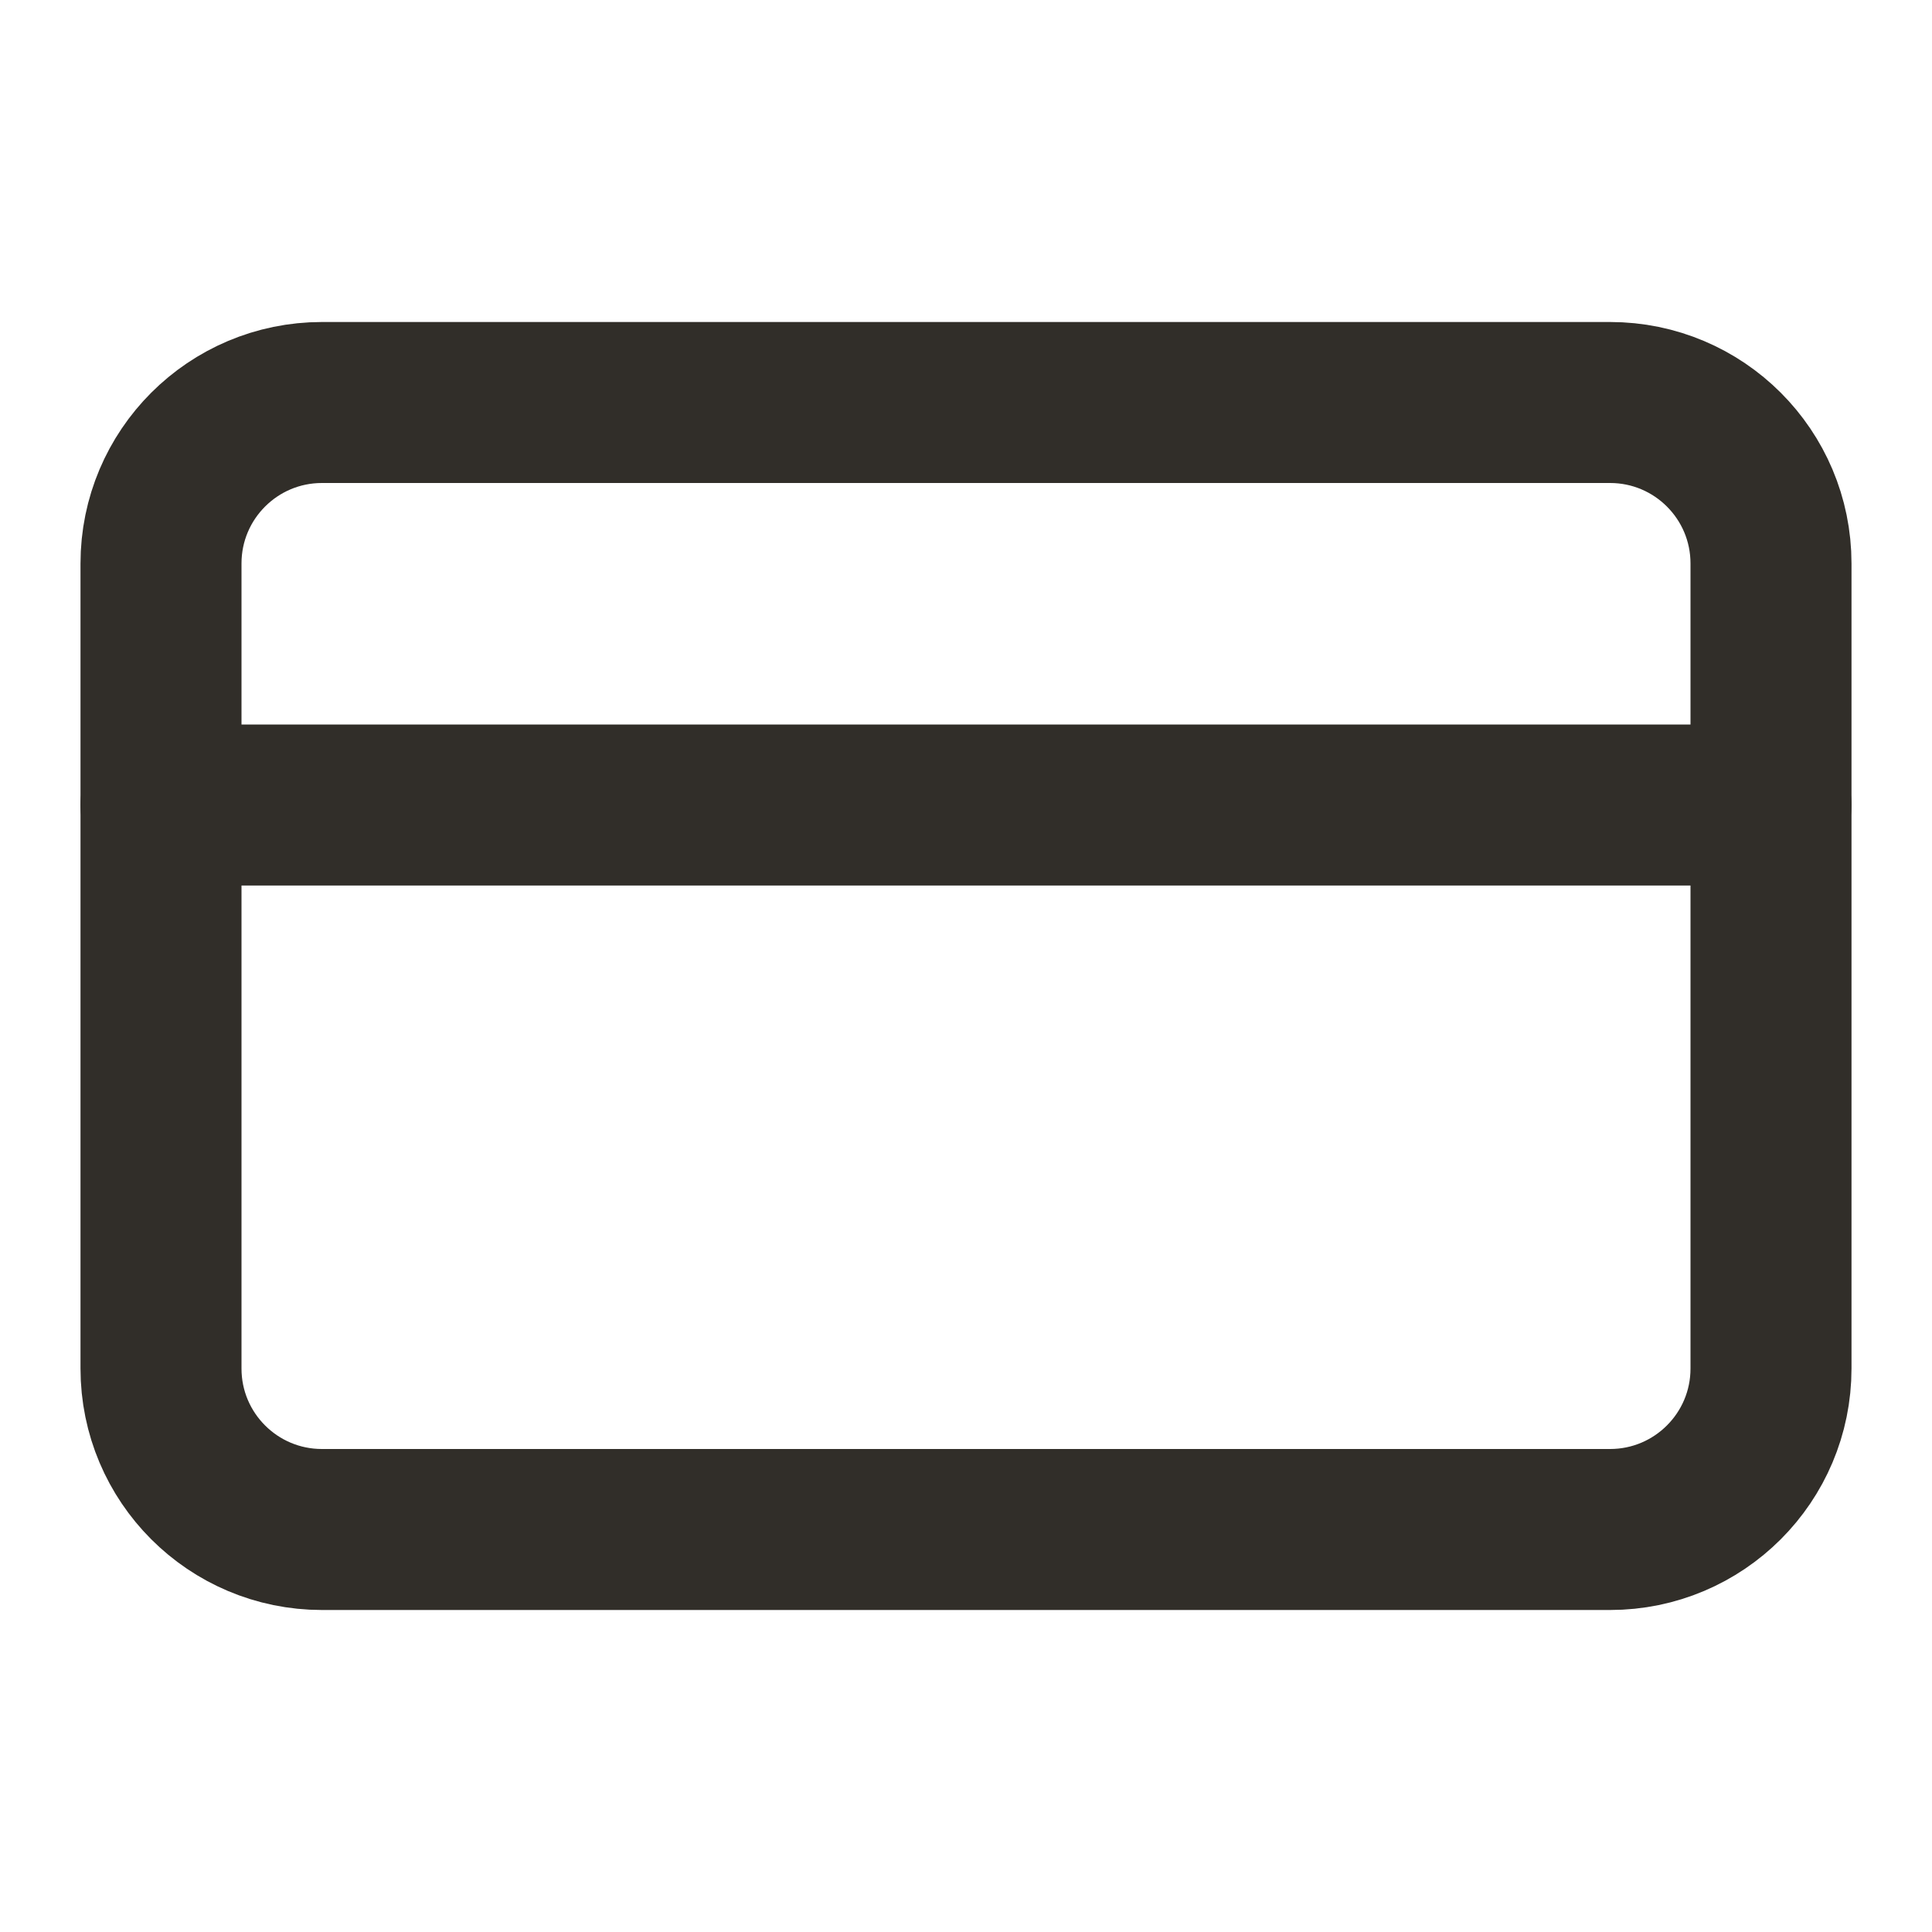
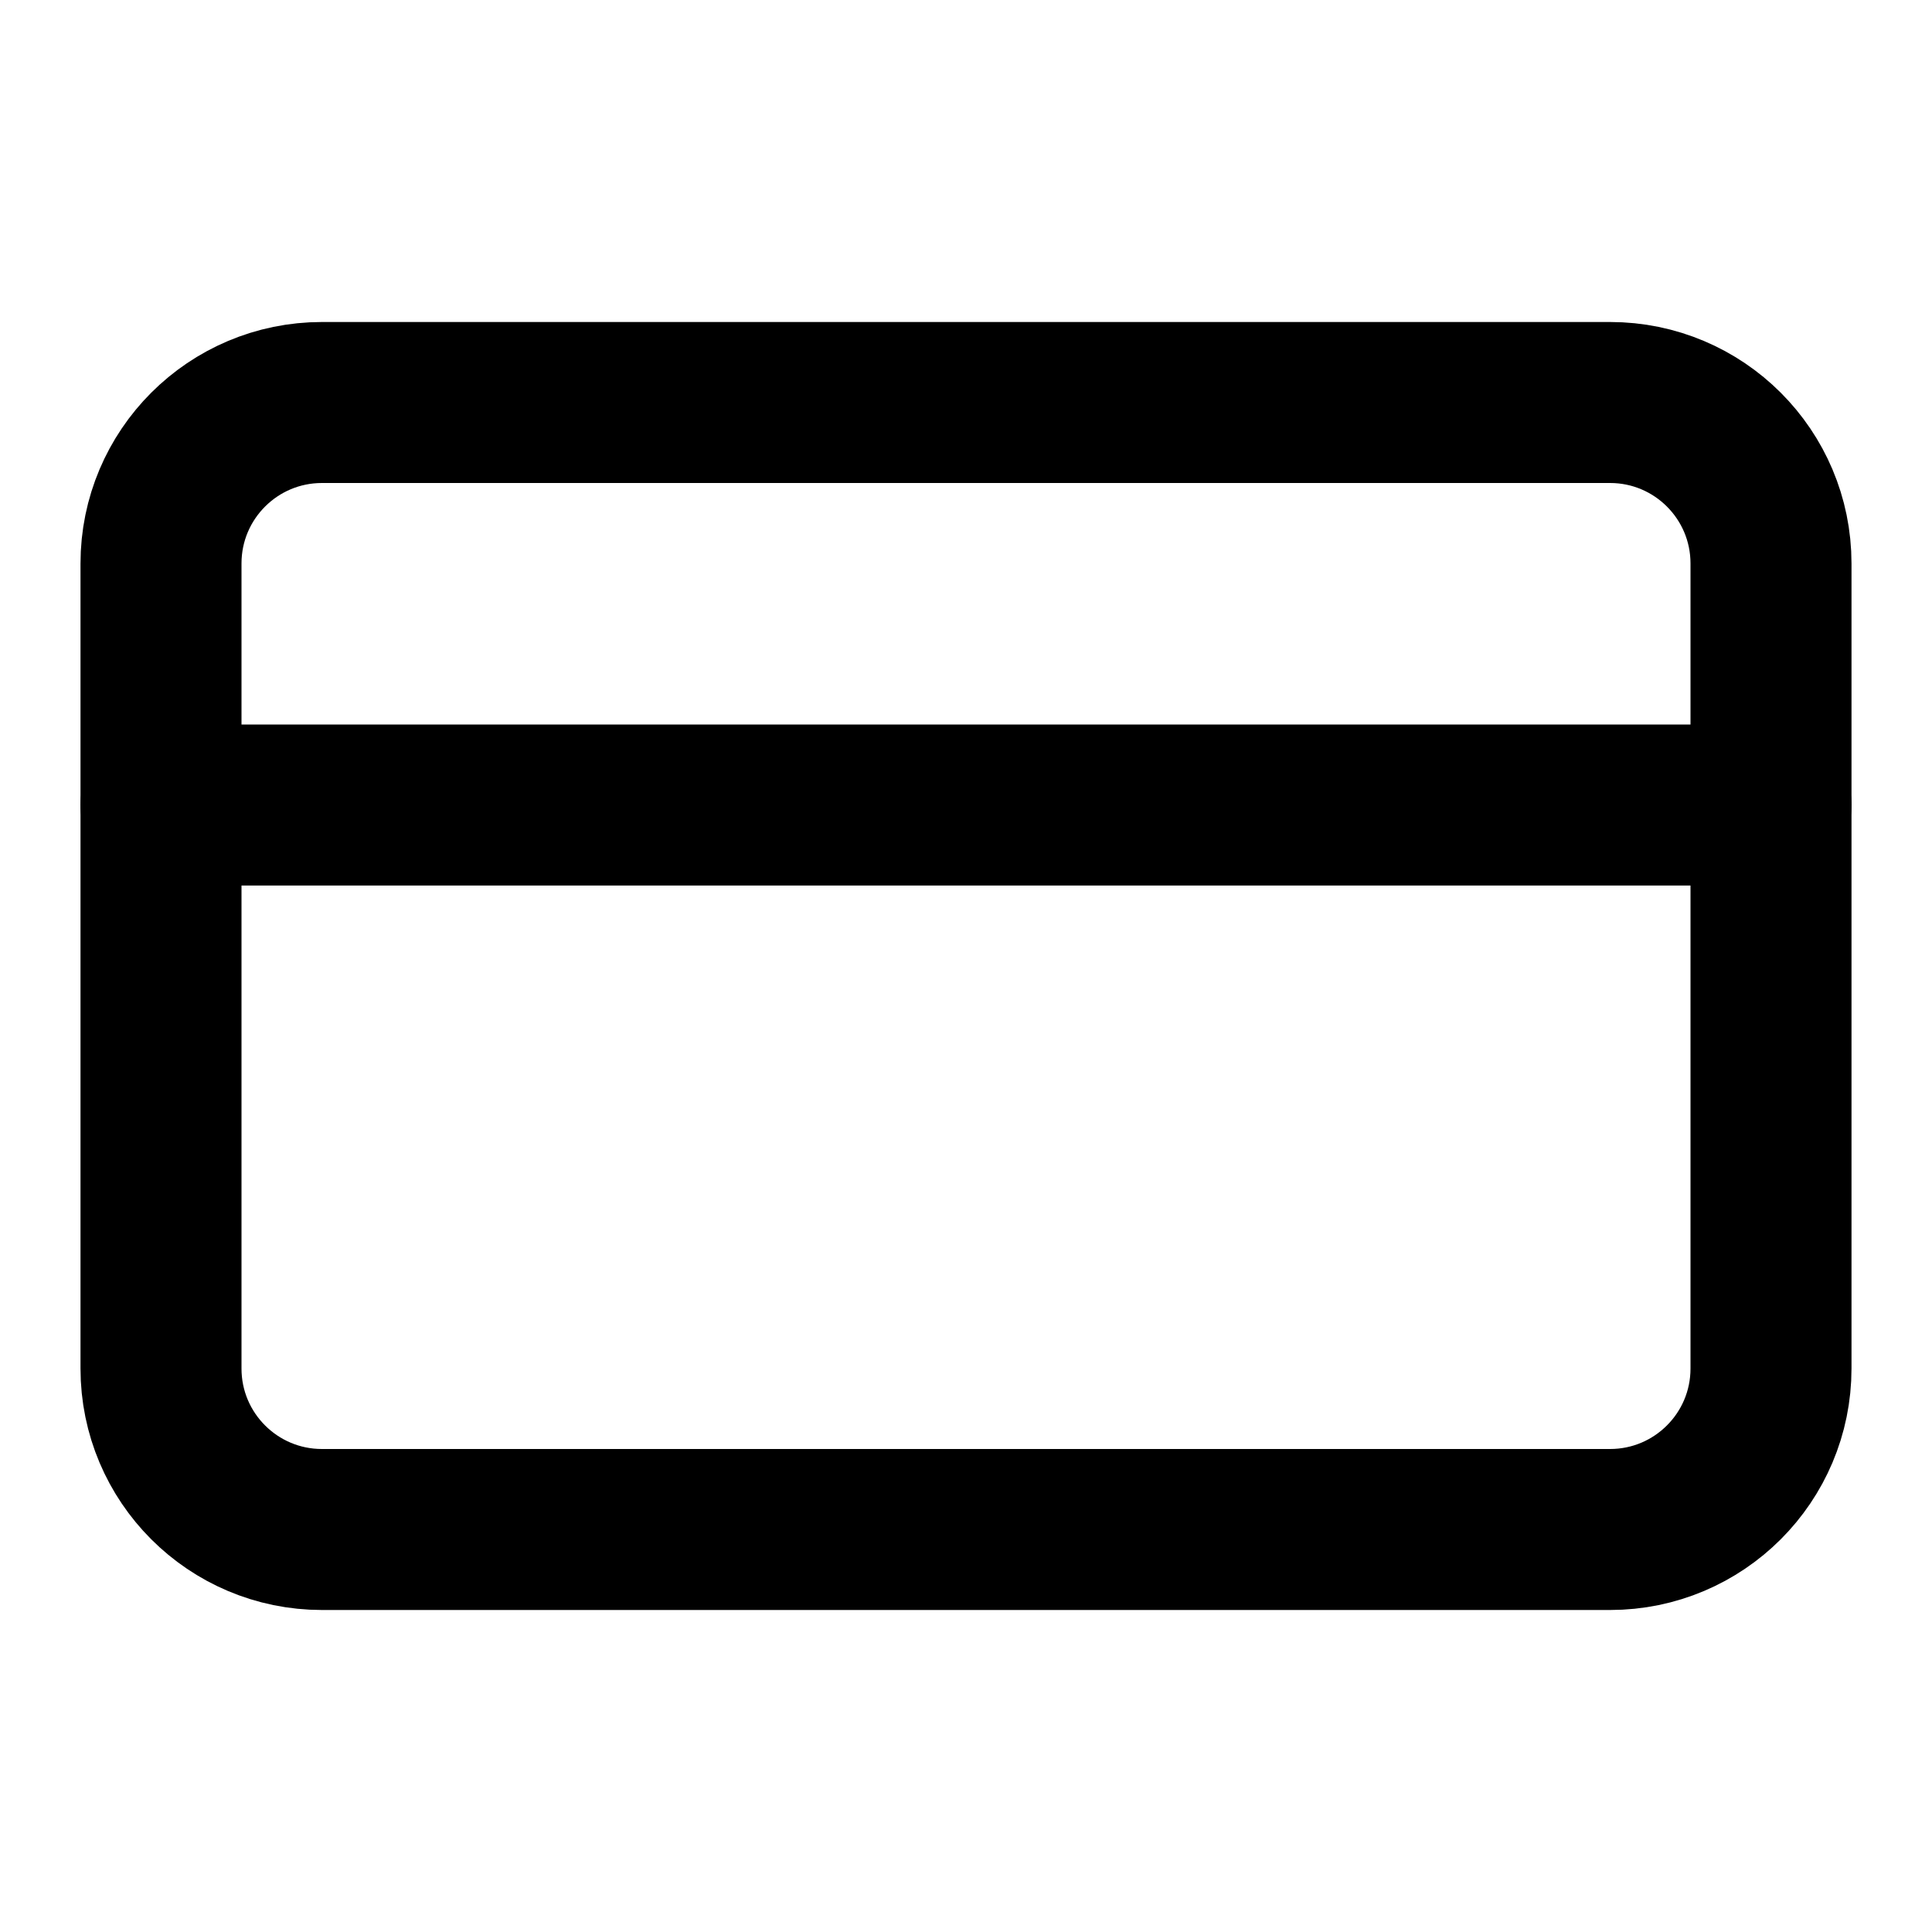
<svg xmlns="http://www.w3.org/2000/svg" width="24" height="24" viewBox="0 0 24 24" fill="none">
-   <path d="M20 5H4C2.895 5 2 5.895 2 7V17C2 18.105 2.895 19 4 19H20C21.105 19 22 18.105 22 17V7C22 5.895 21.105 5 20 5Z" stroke="#312E29" stroke-width="2" stroke-linecap="round" stroke-linejoin="round" />
-   <path d="M2 10H22" stroke="#312E29" stroke-width="2" stroke-linecap="round" stroke-linejoin="round" />
+   <path d="M20 5H4C2.895 5 2 5.895 2 7V17C2 18.105 2.895 19 4 19H20C21.105 19 22 18.105 22 17V7C22 5.895 21.105 5 20 5Z" stroke="currentColor" stroke-width="2" stroke-linecap="round" stroke-linejoin="round" />
+   <path d="M2 10H22" stroke="currentColor" stroke-width="2" stroke-linecap="round" stroke-linejoin="round" />
</svg>
